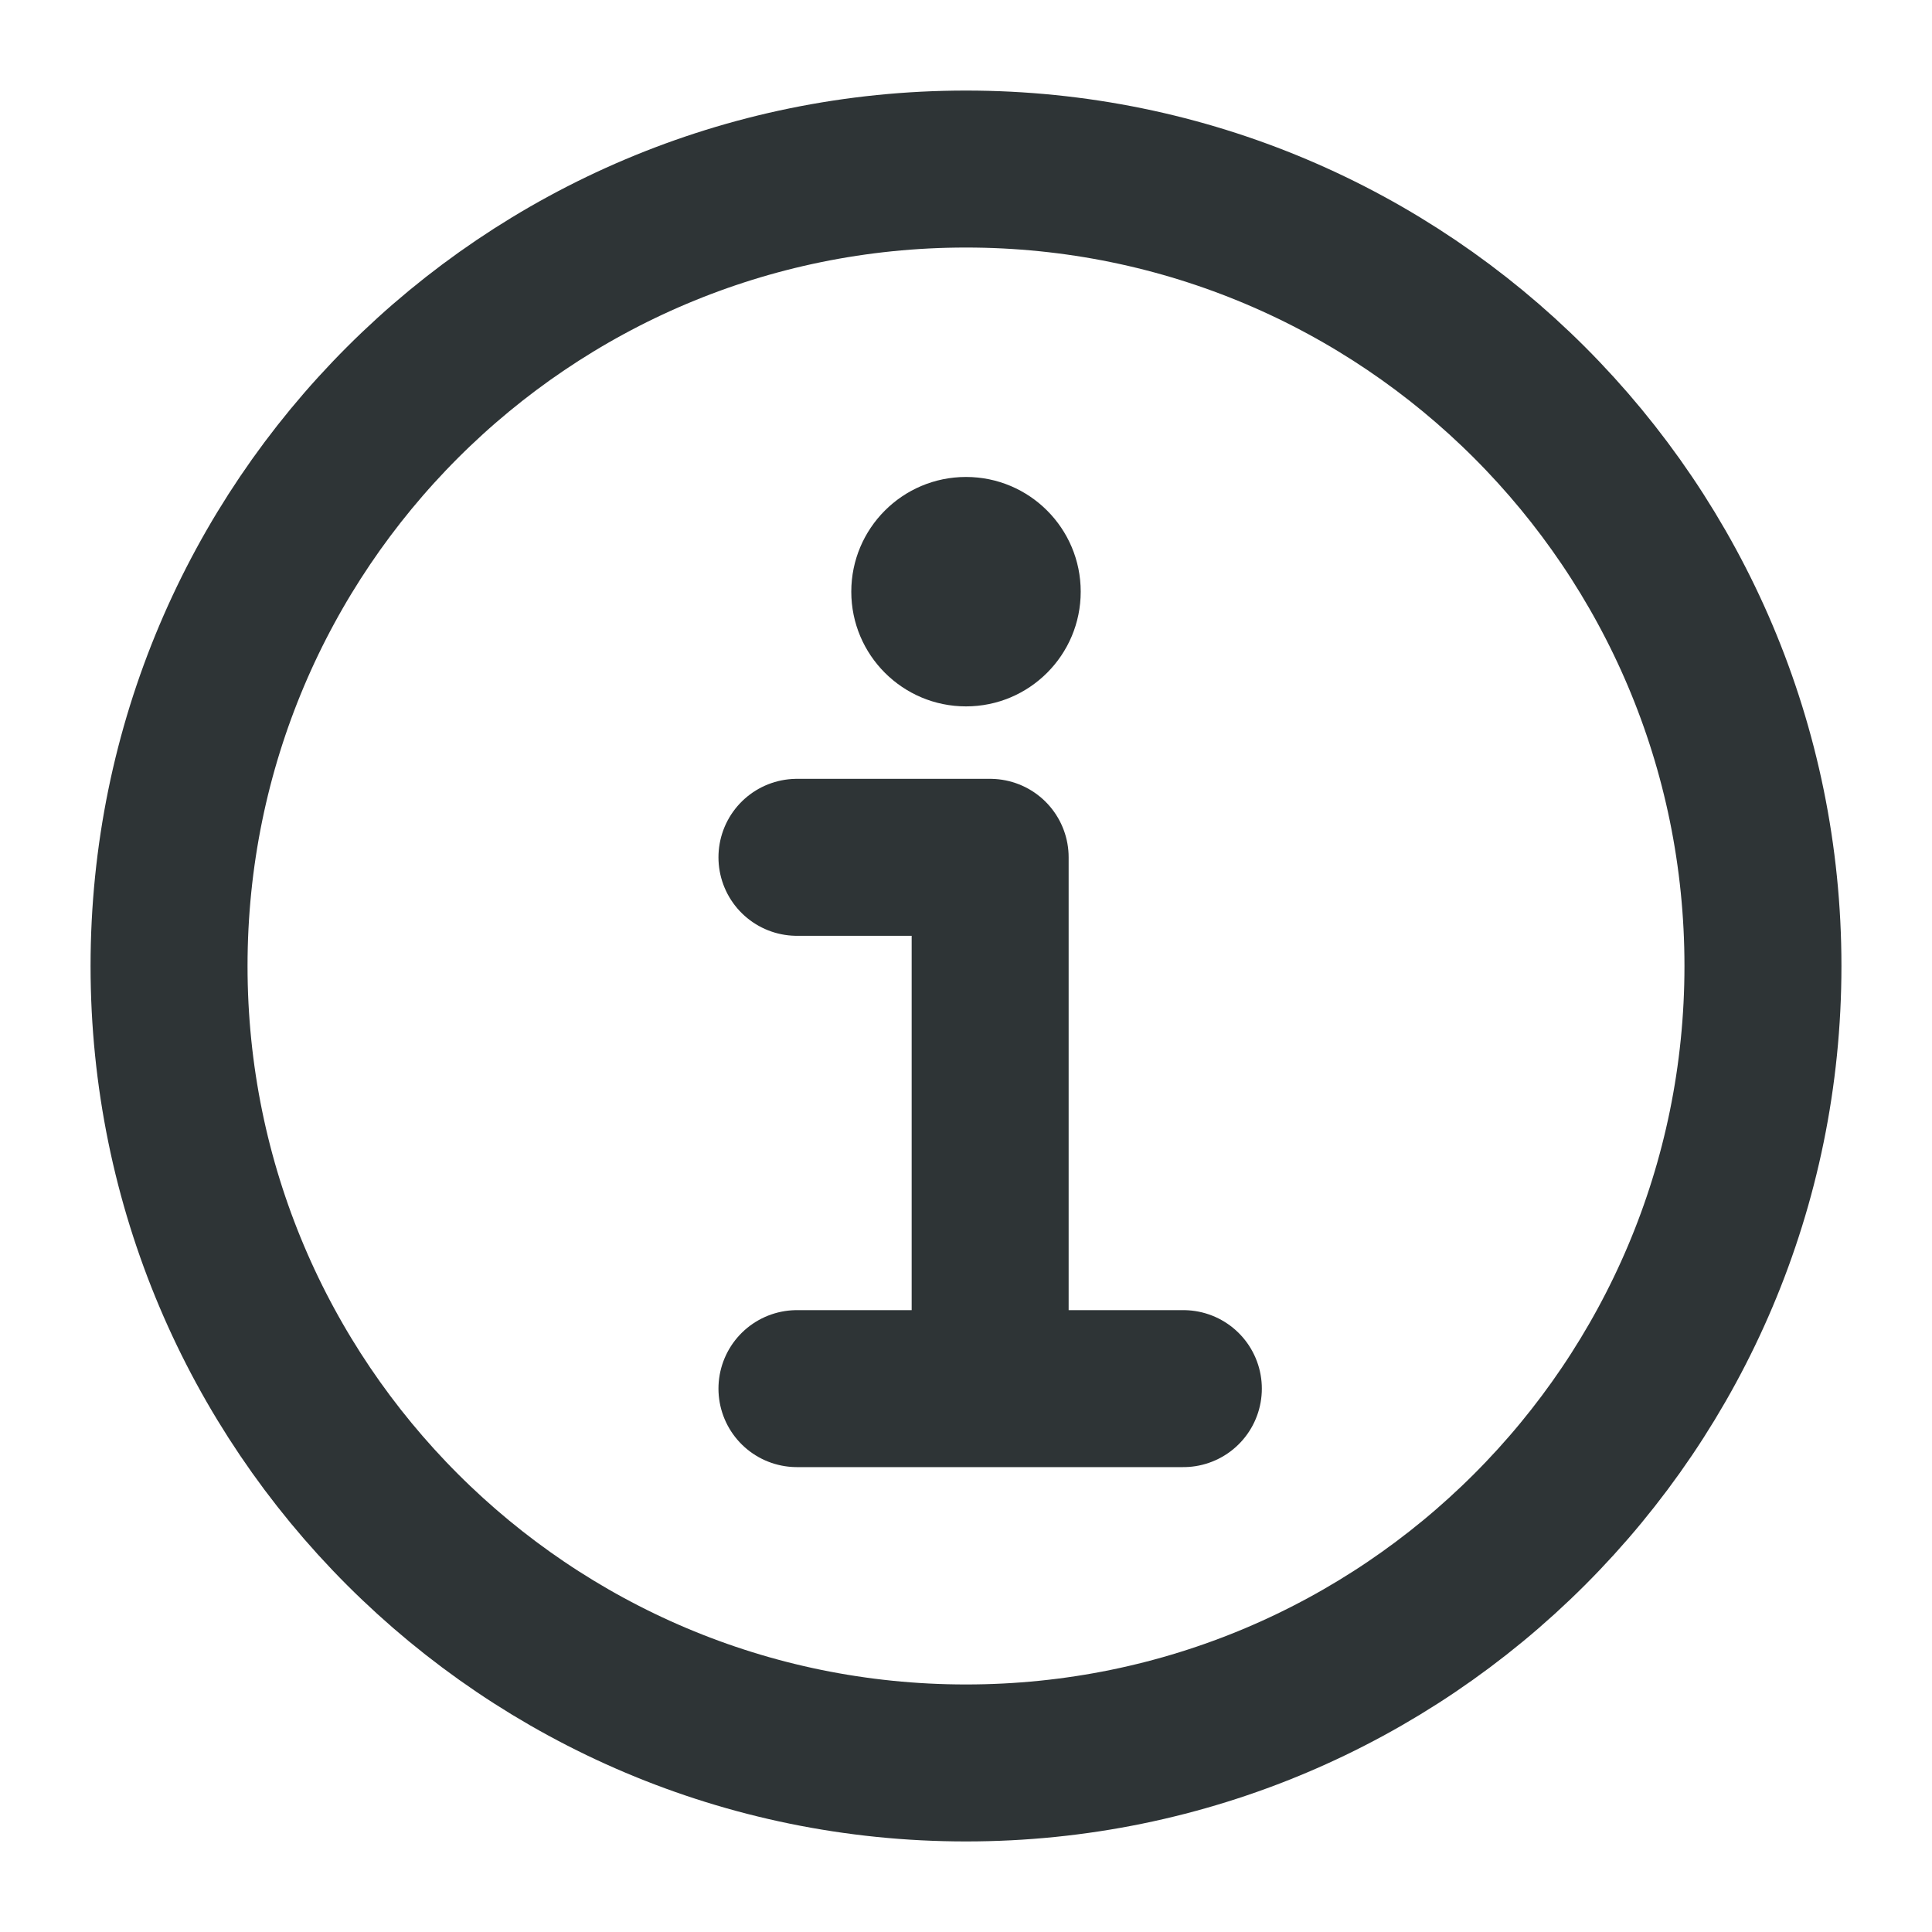
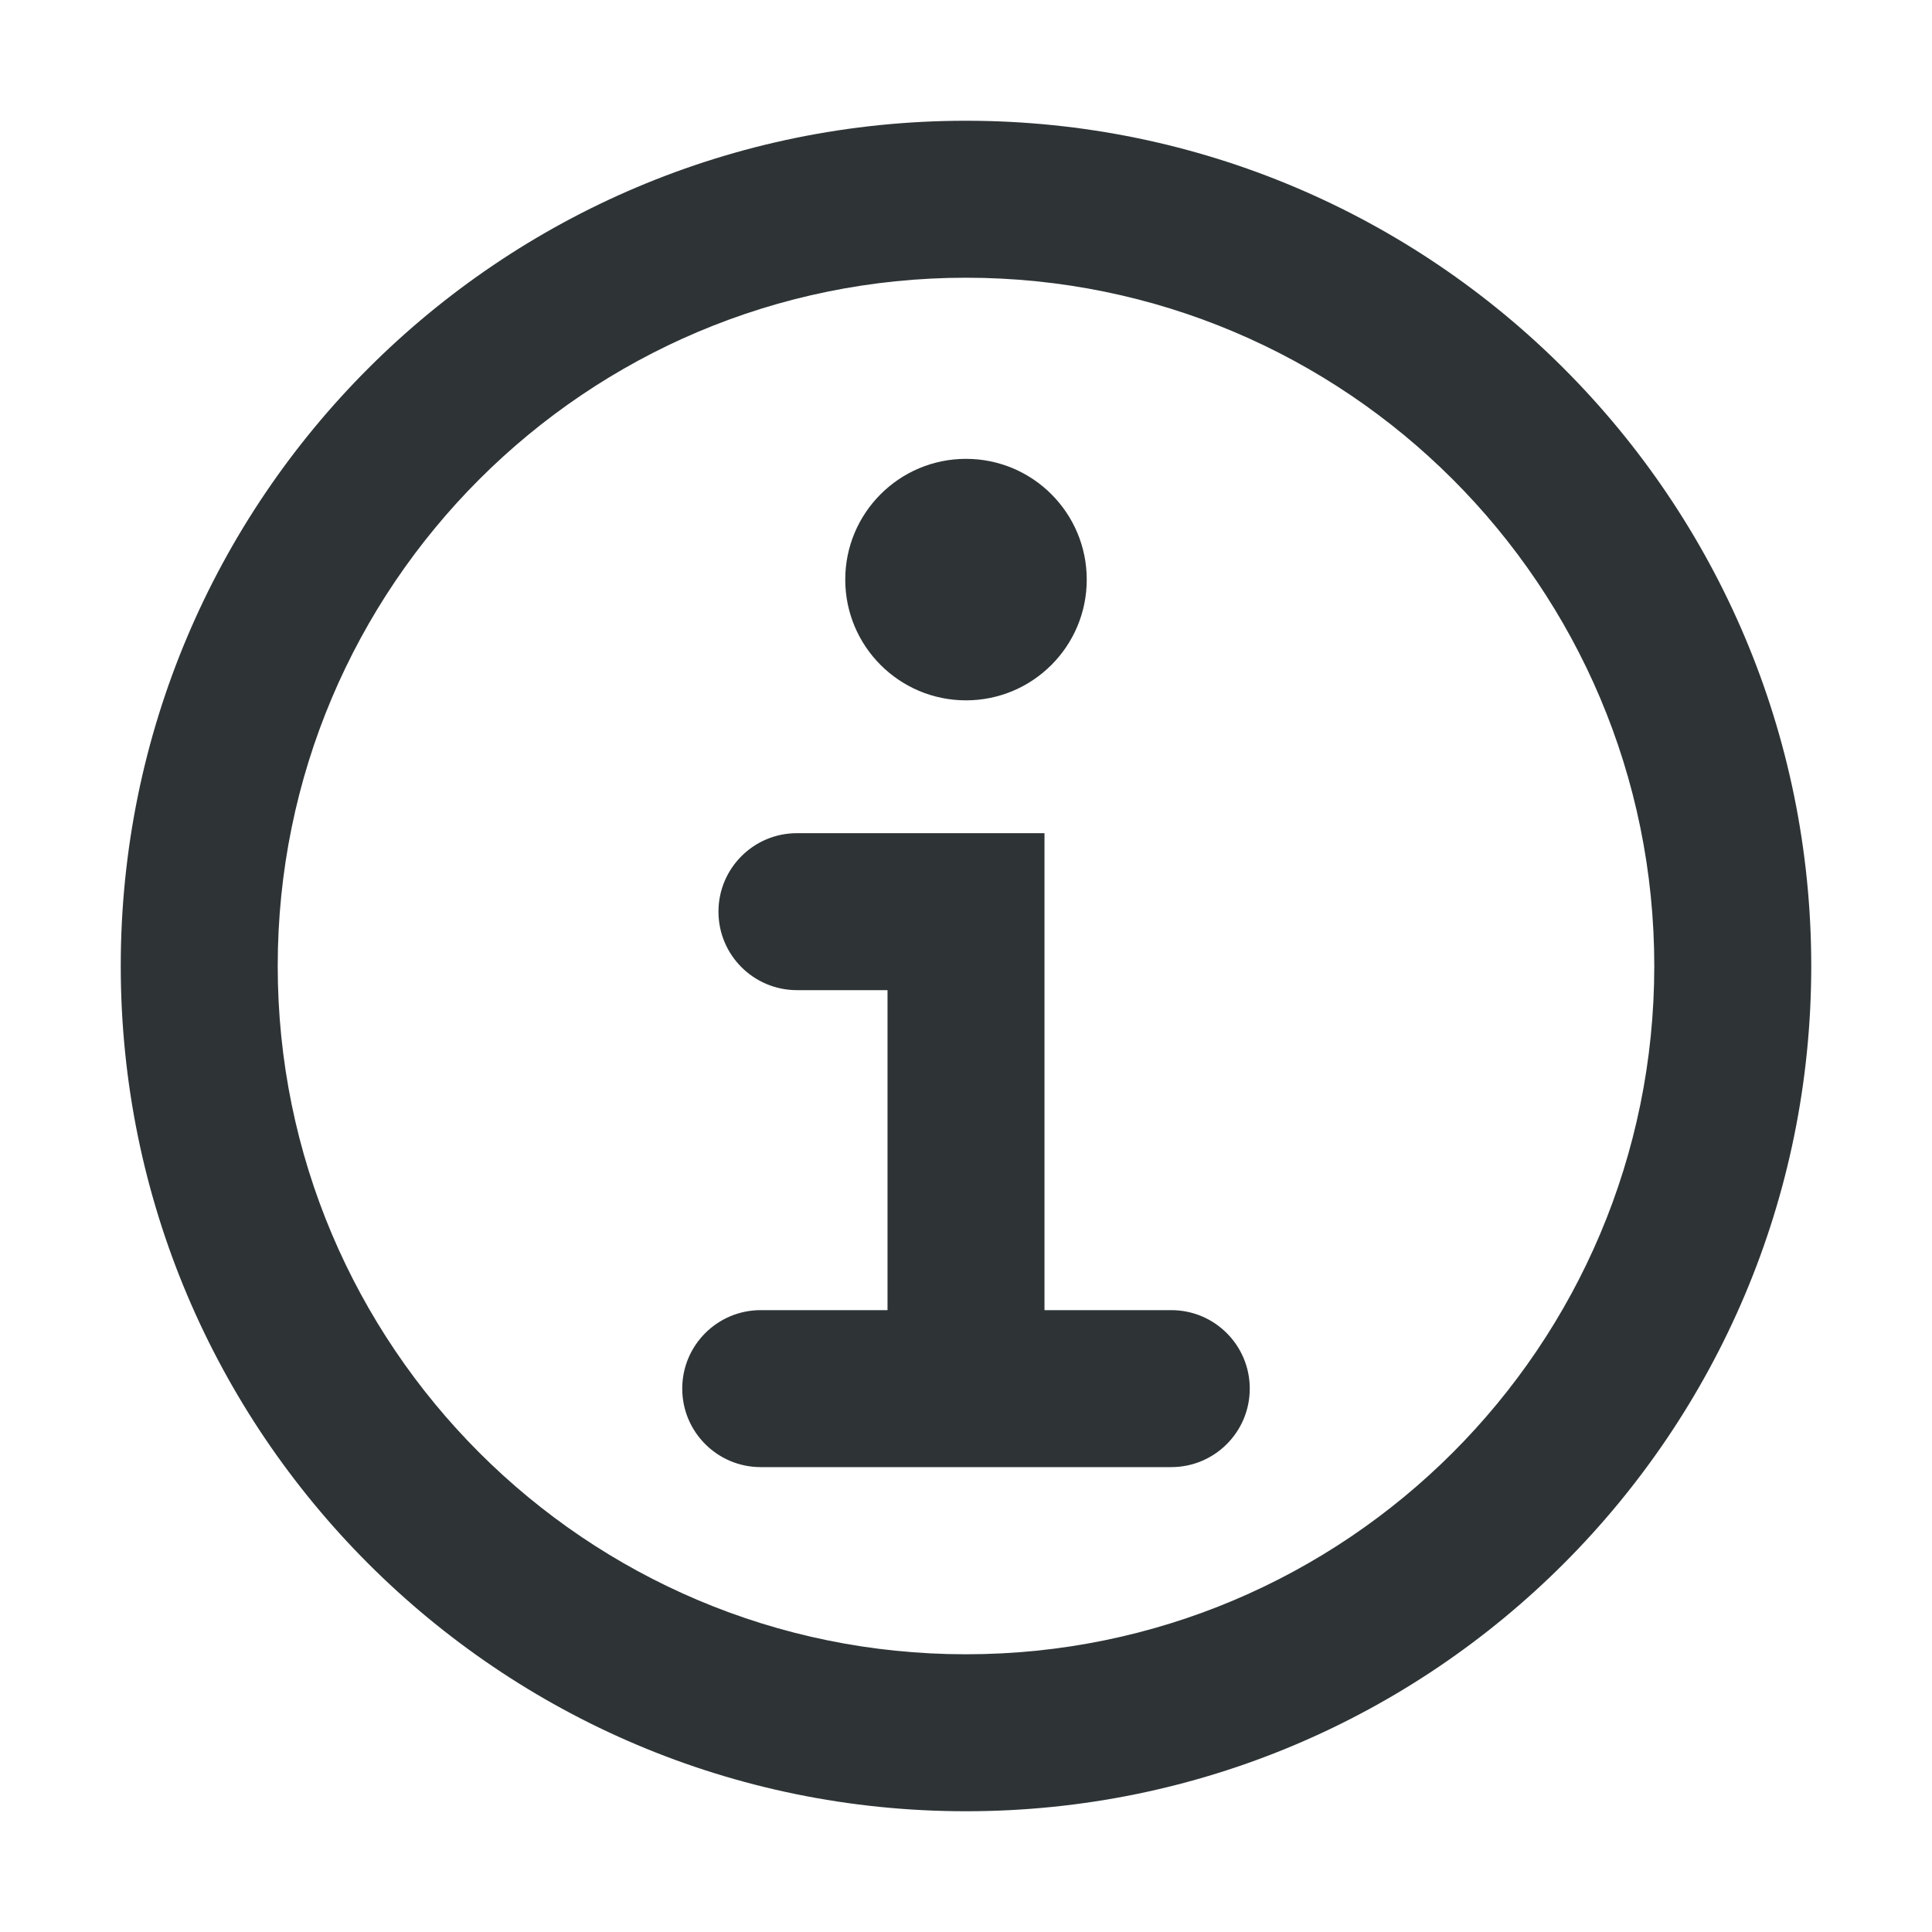
<svg xmlns="http://www.w3.org/2000/svg" width="16" height="16" viewBox="0 0 16 16">
-   <circle cx="8" cy="8" r="6.6" fill="none" stroke="#2e3436" stroke-width="1.3" />
-   <circle cx="8" cy="4.9" r="0.95" fill="#2e3436" />
-   <path d="M6.6 7.1H8.2v4.4M6.6 11.5h3.2" fill="none" stroke="#2e3436" stroke-width="1.3" stroke-linecap="round" stroke-linejoin="round" />
+   <g fill="#2e3436">
+     <path fill-rule="evenodd" d="M1 8a7 7 0 1 0 14 0A7 7 0 1 0 1 8zm1.3 0a5.7 5.7 0 1 0 11.4 0A5.7 5.7 0 1 0 2.3 8z" />
+     <circle cx="8" cy="4.8" r="1" />
+     <path d="M6.6 6.9h2.05v3.95h1.05a.65.65 0 0 1 0 1.3H6.3a.65.65 0 0 1 0-1.3h1.05V8.2H6.6a.65.65 0 0 1 0-1.3z" />
+   </g>
</svg>
